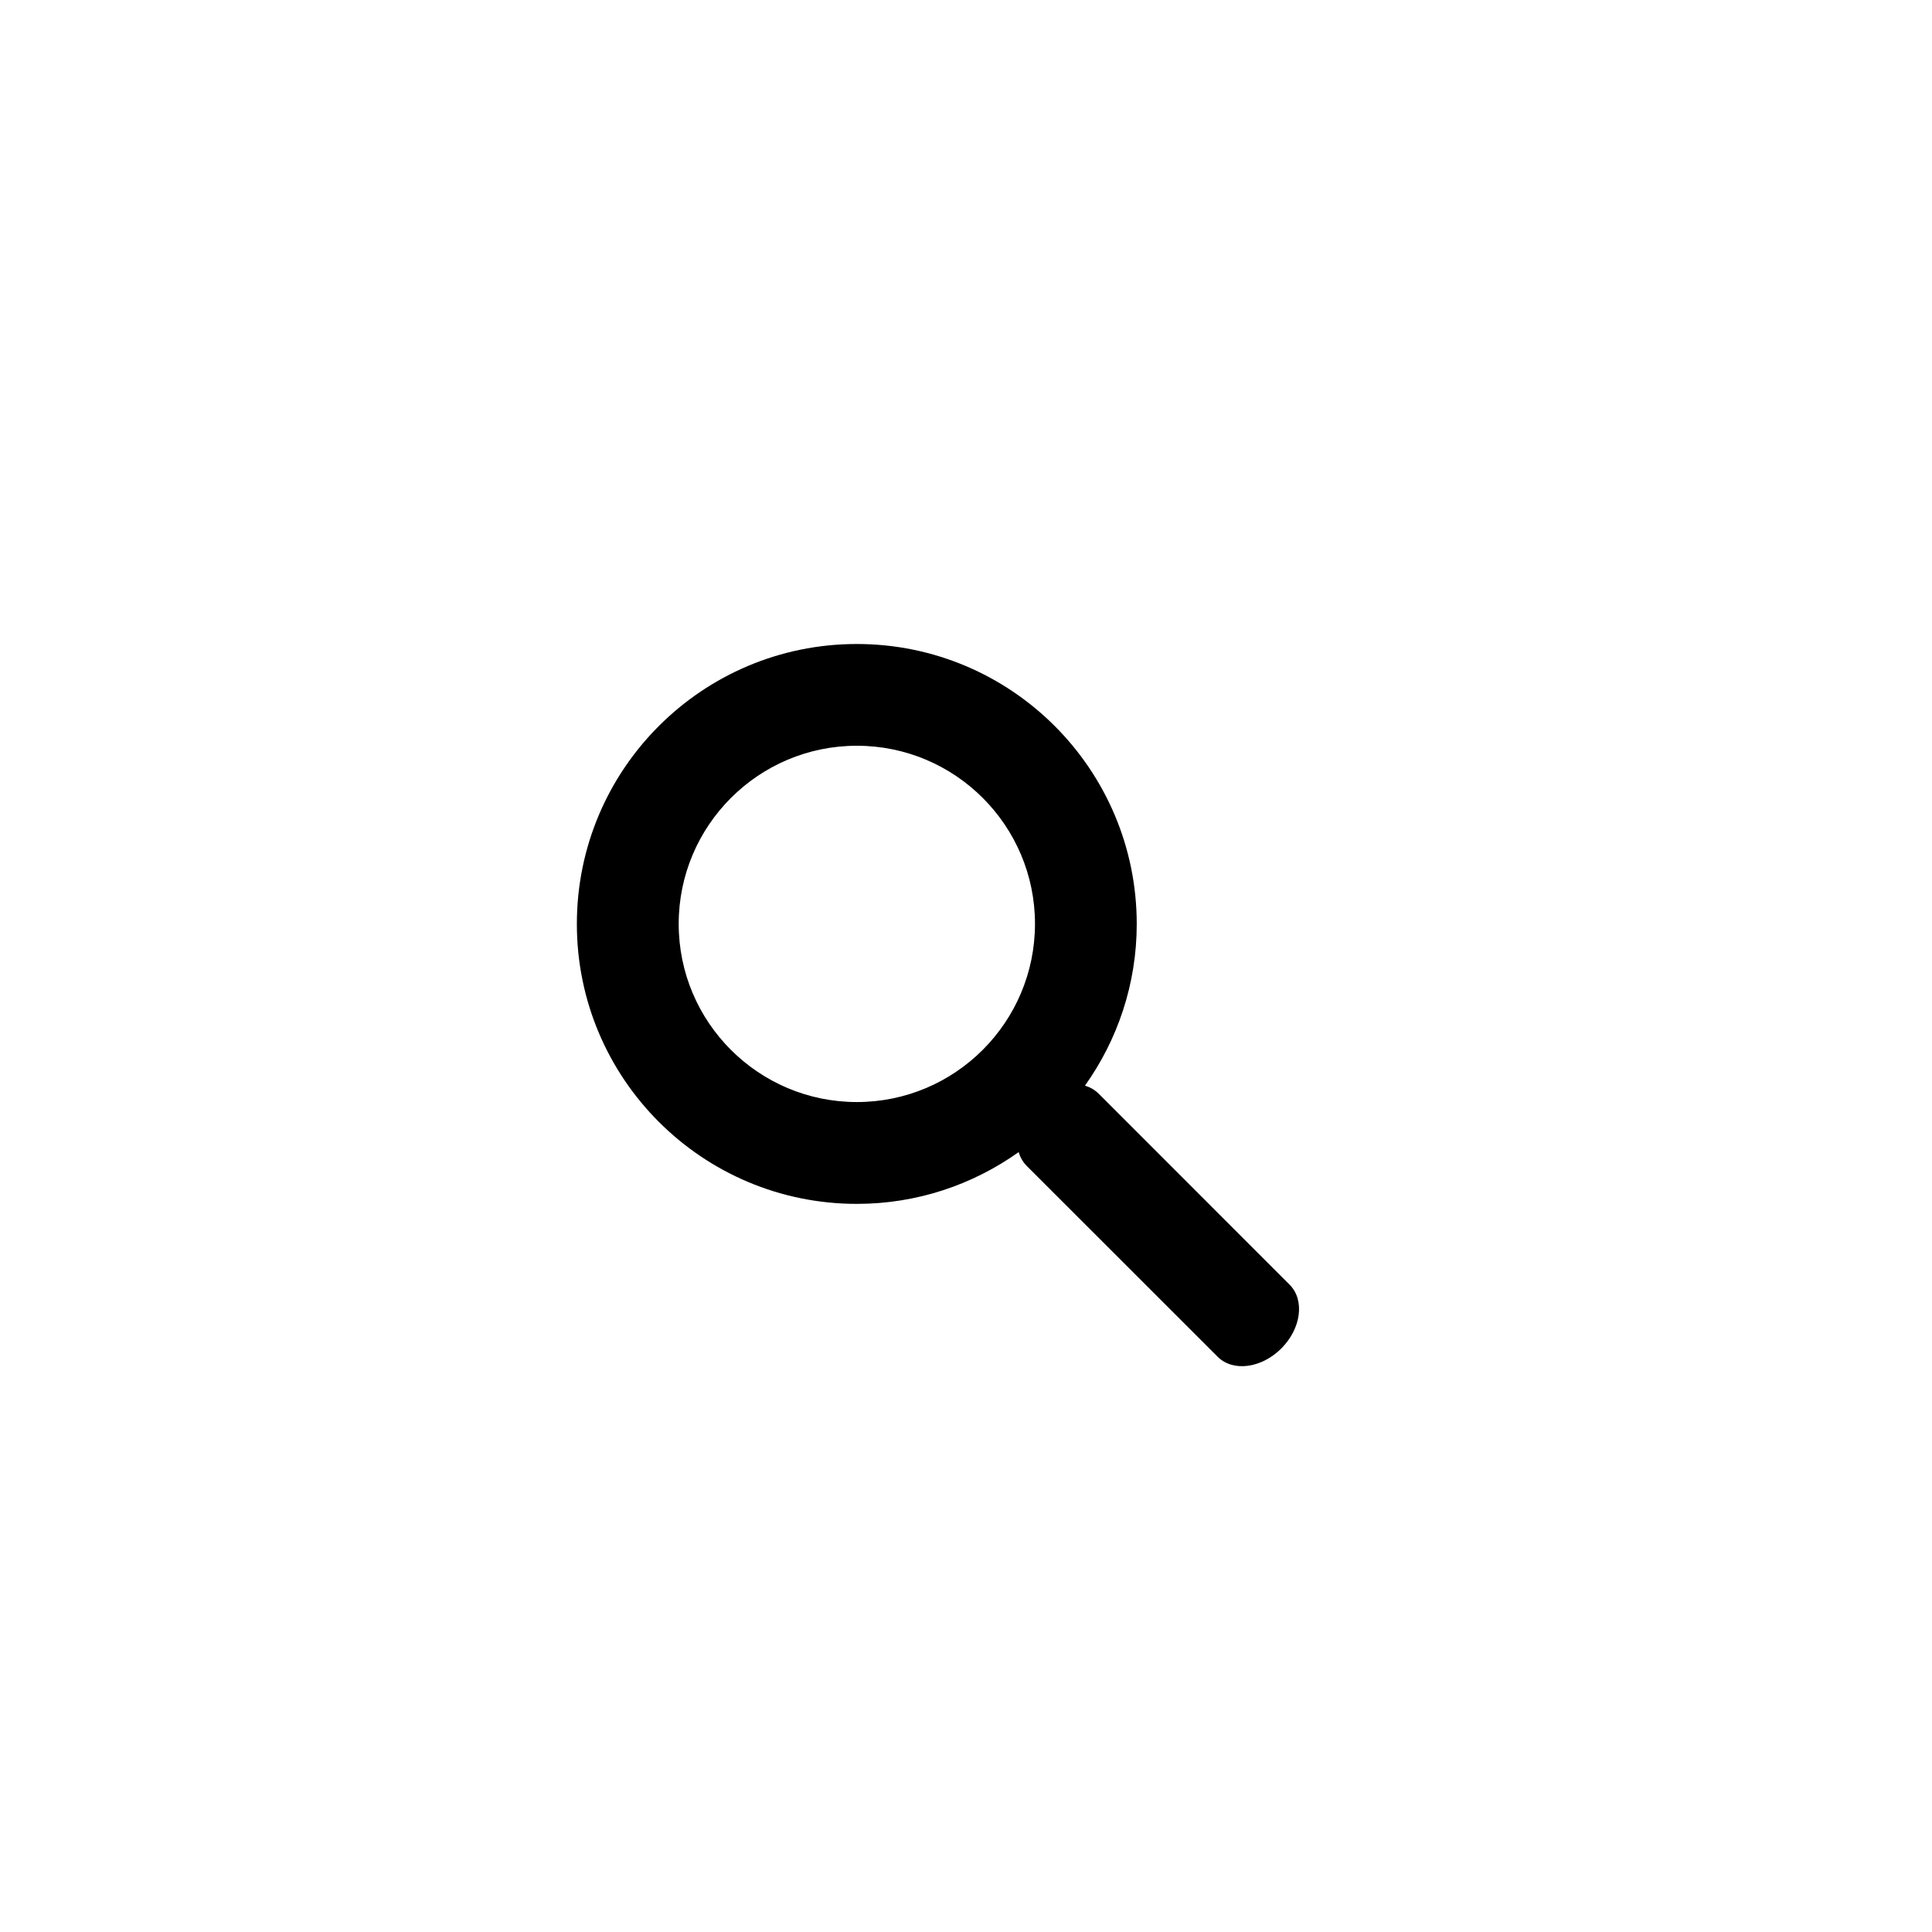
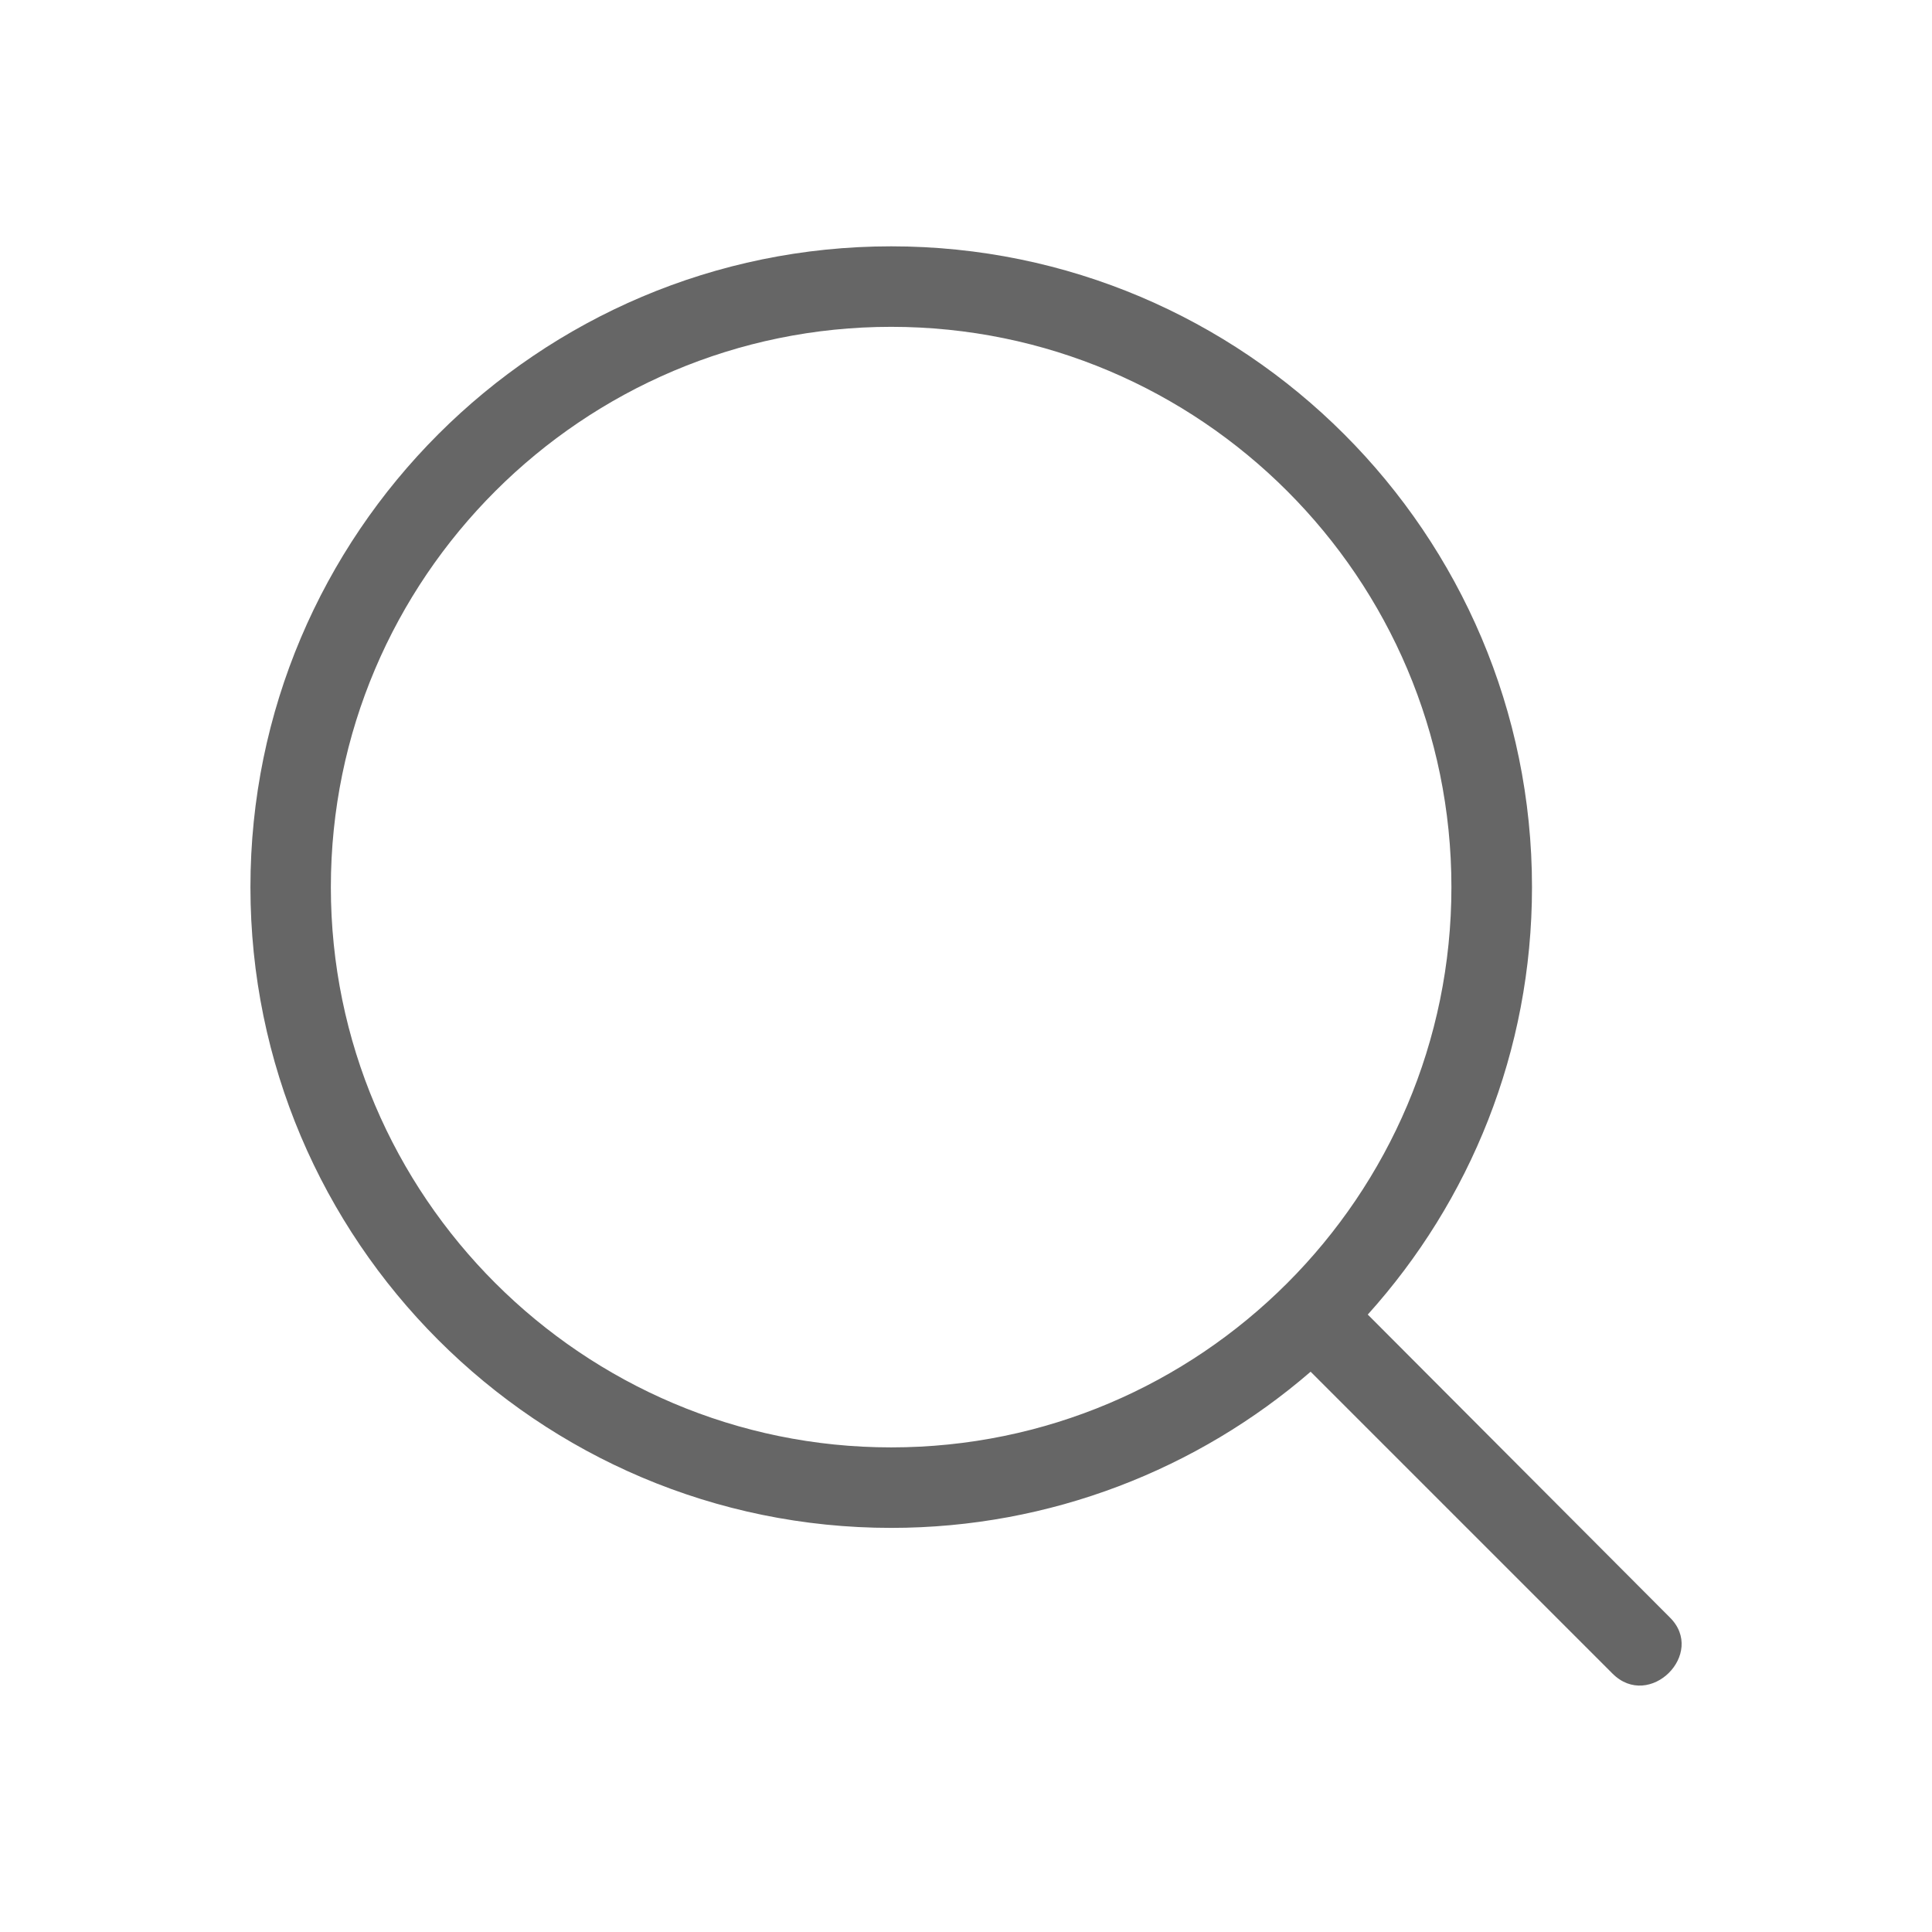
- <svg xmlns="http://www.w3.org/2000/svg" width="24" height="24" viewBox="0 0 24 24" fill="none">
-   <path fill-rule="evenodd" clip-rule="evenodd" d="M16.021,15.96l-2.374-2.375c-0.048-0.047-0.105-0.079-0.169-0.099c0.403-0.566,0.643-1.26,0.643-2.009   C14.12,9.557,12.563,8,10.644,8c-1.921,0-3.478,1.557-3.478,3.478c0,1.92,1.557,3.477,3.478,3.477c0.749,0,1.442-0.239,2.01-0.643   c0.019,0.063,0.051,0.121,0.098,0.169l2.375,2.374c0.19,0.189,0.543,0.143,0.79-0.104S16.21,16.15,16.021,15.96z M10.644,13.69   c-1.221,0-2.213-0.991-2.213-2.213c0-1.221,0.992-2.213,2.213-2.213c1.222,0,2.213,0.992,2.213,2.213   C12.856,12.699,11.865,13.69,10.644,13.69z" fill="black" />
+ <svg xmlns="http://www.w3.org/2000/svg" width="32px" height="32px" fill="#666666" viewBox="0 0 24 24">
+   <path d="M20.031,20.79c0.46,0.46,1.17-0.25,0.71-0.7l-3.75-3.76c1.27-1.41,2.04-3.27,2.04-5.31                 c0-4.39-3.57-7.96-7.96-7.96s-7.96,3.57-7.96,7.96c0,4.39,3.57,7.96,7.96,7.96c1.98,0,3.81-0.73,5.21-1.94L20.031,20.79z                 M4.11,11.02c0-3.84,3.13-6.96,6.96-6.96c3.84,0,6.96,3.12,6.96,6.96c0,3.84-3.12,6.96-6.96,6.96C7.24,17.98,4.11,14.86,4.11,11.02                 z" />
</svg>
